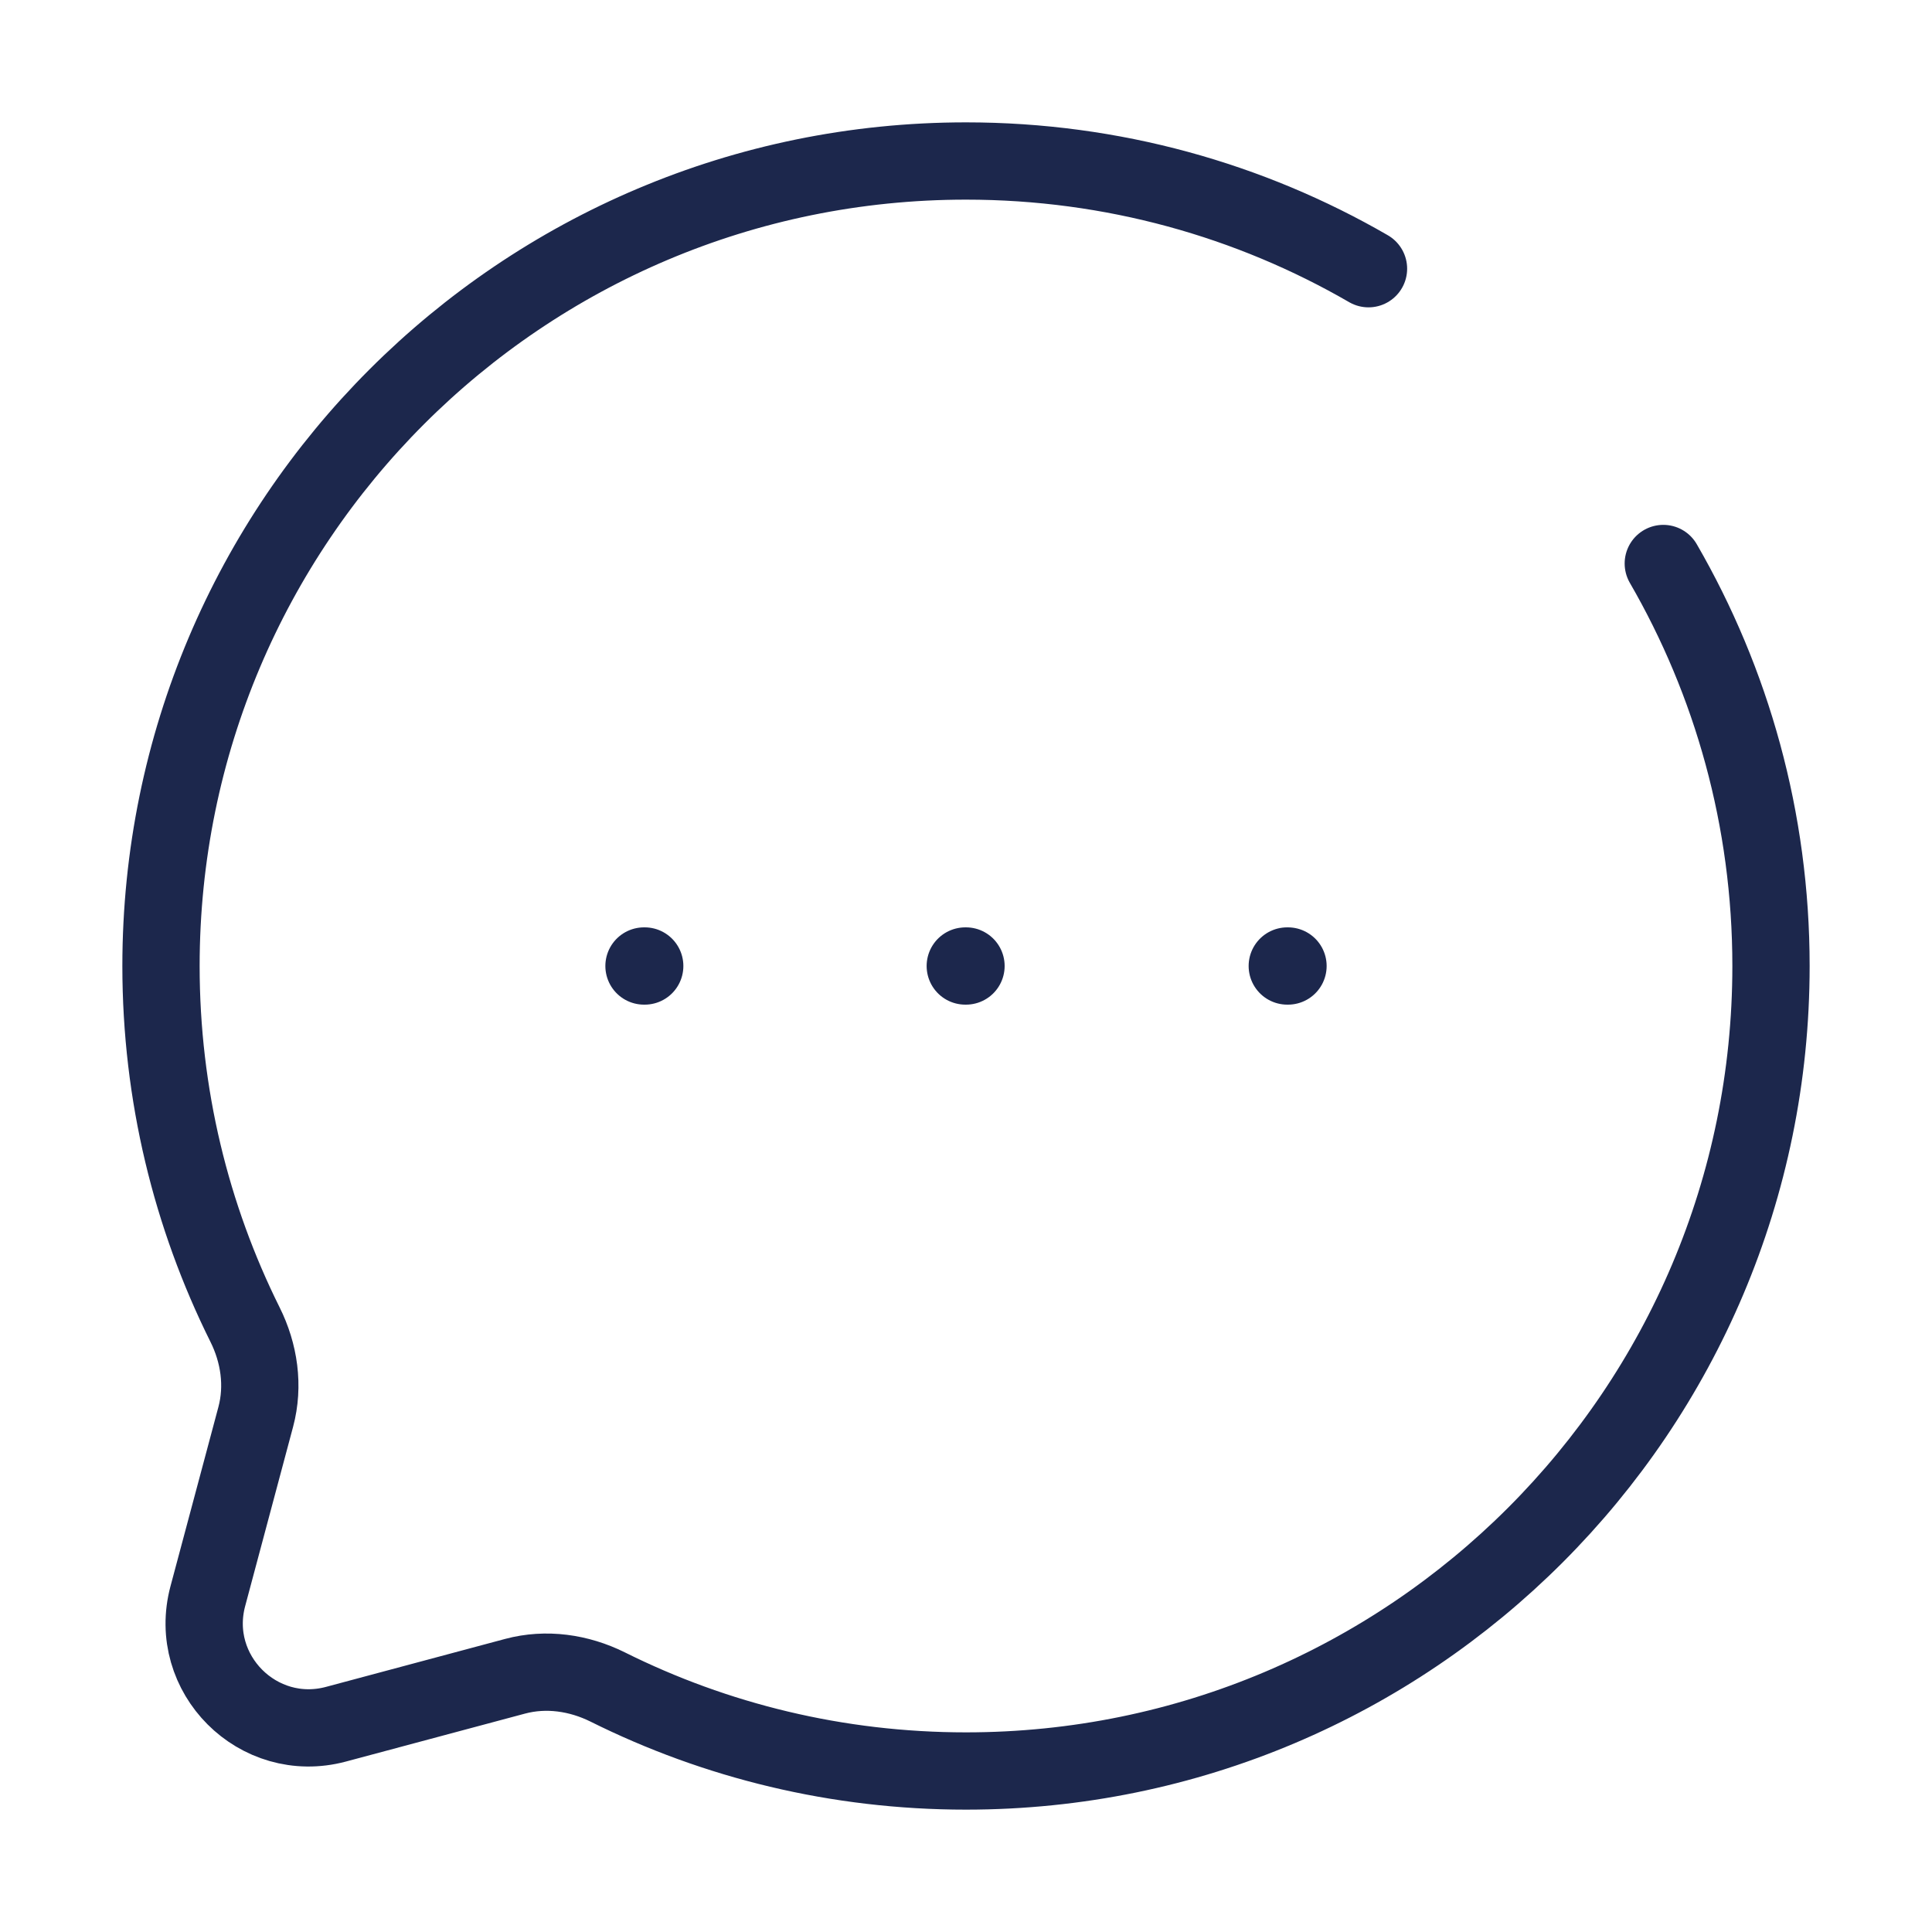
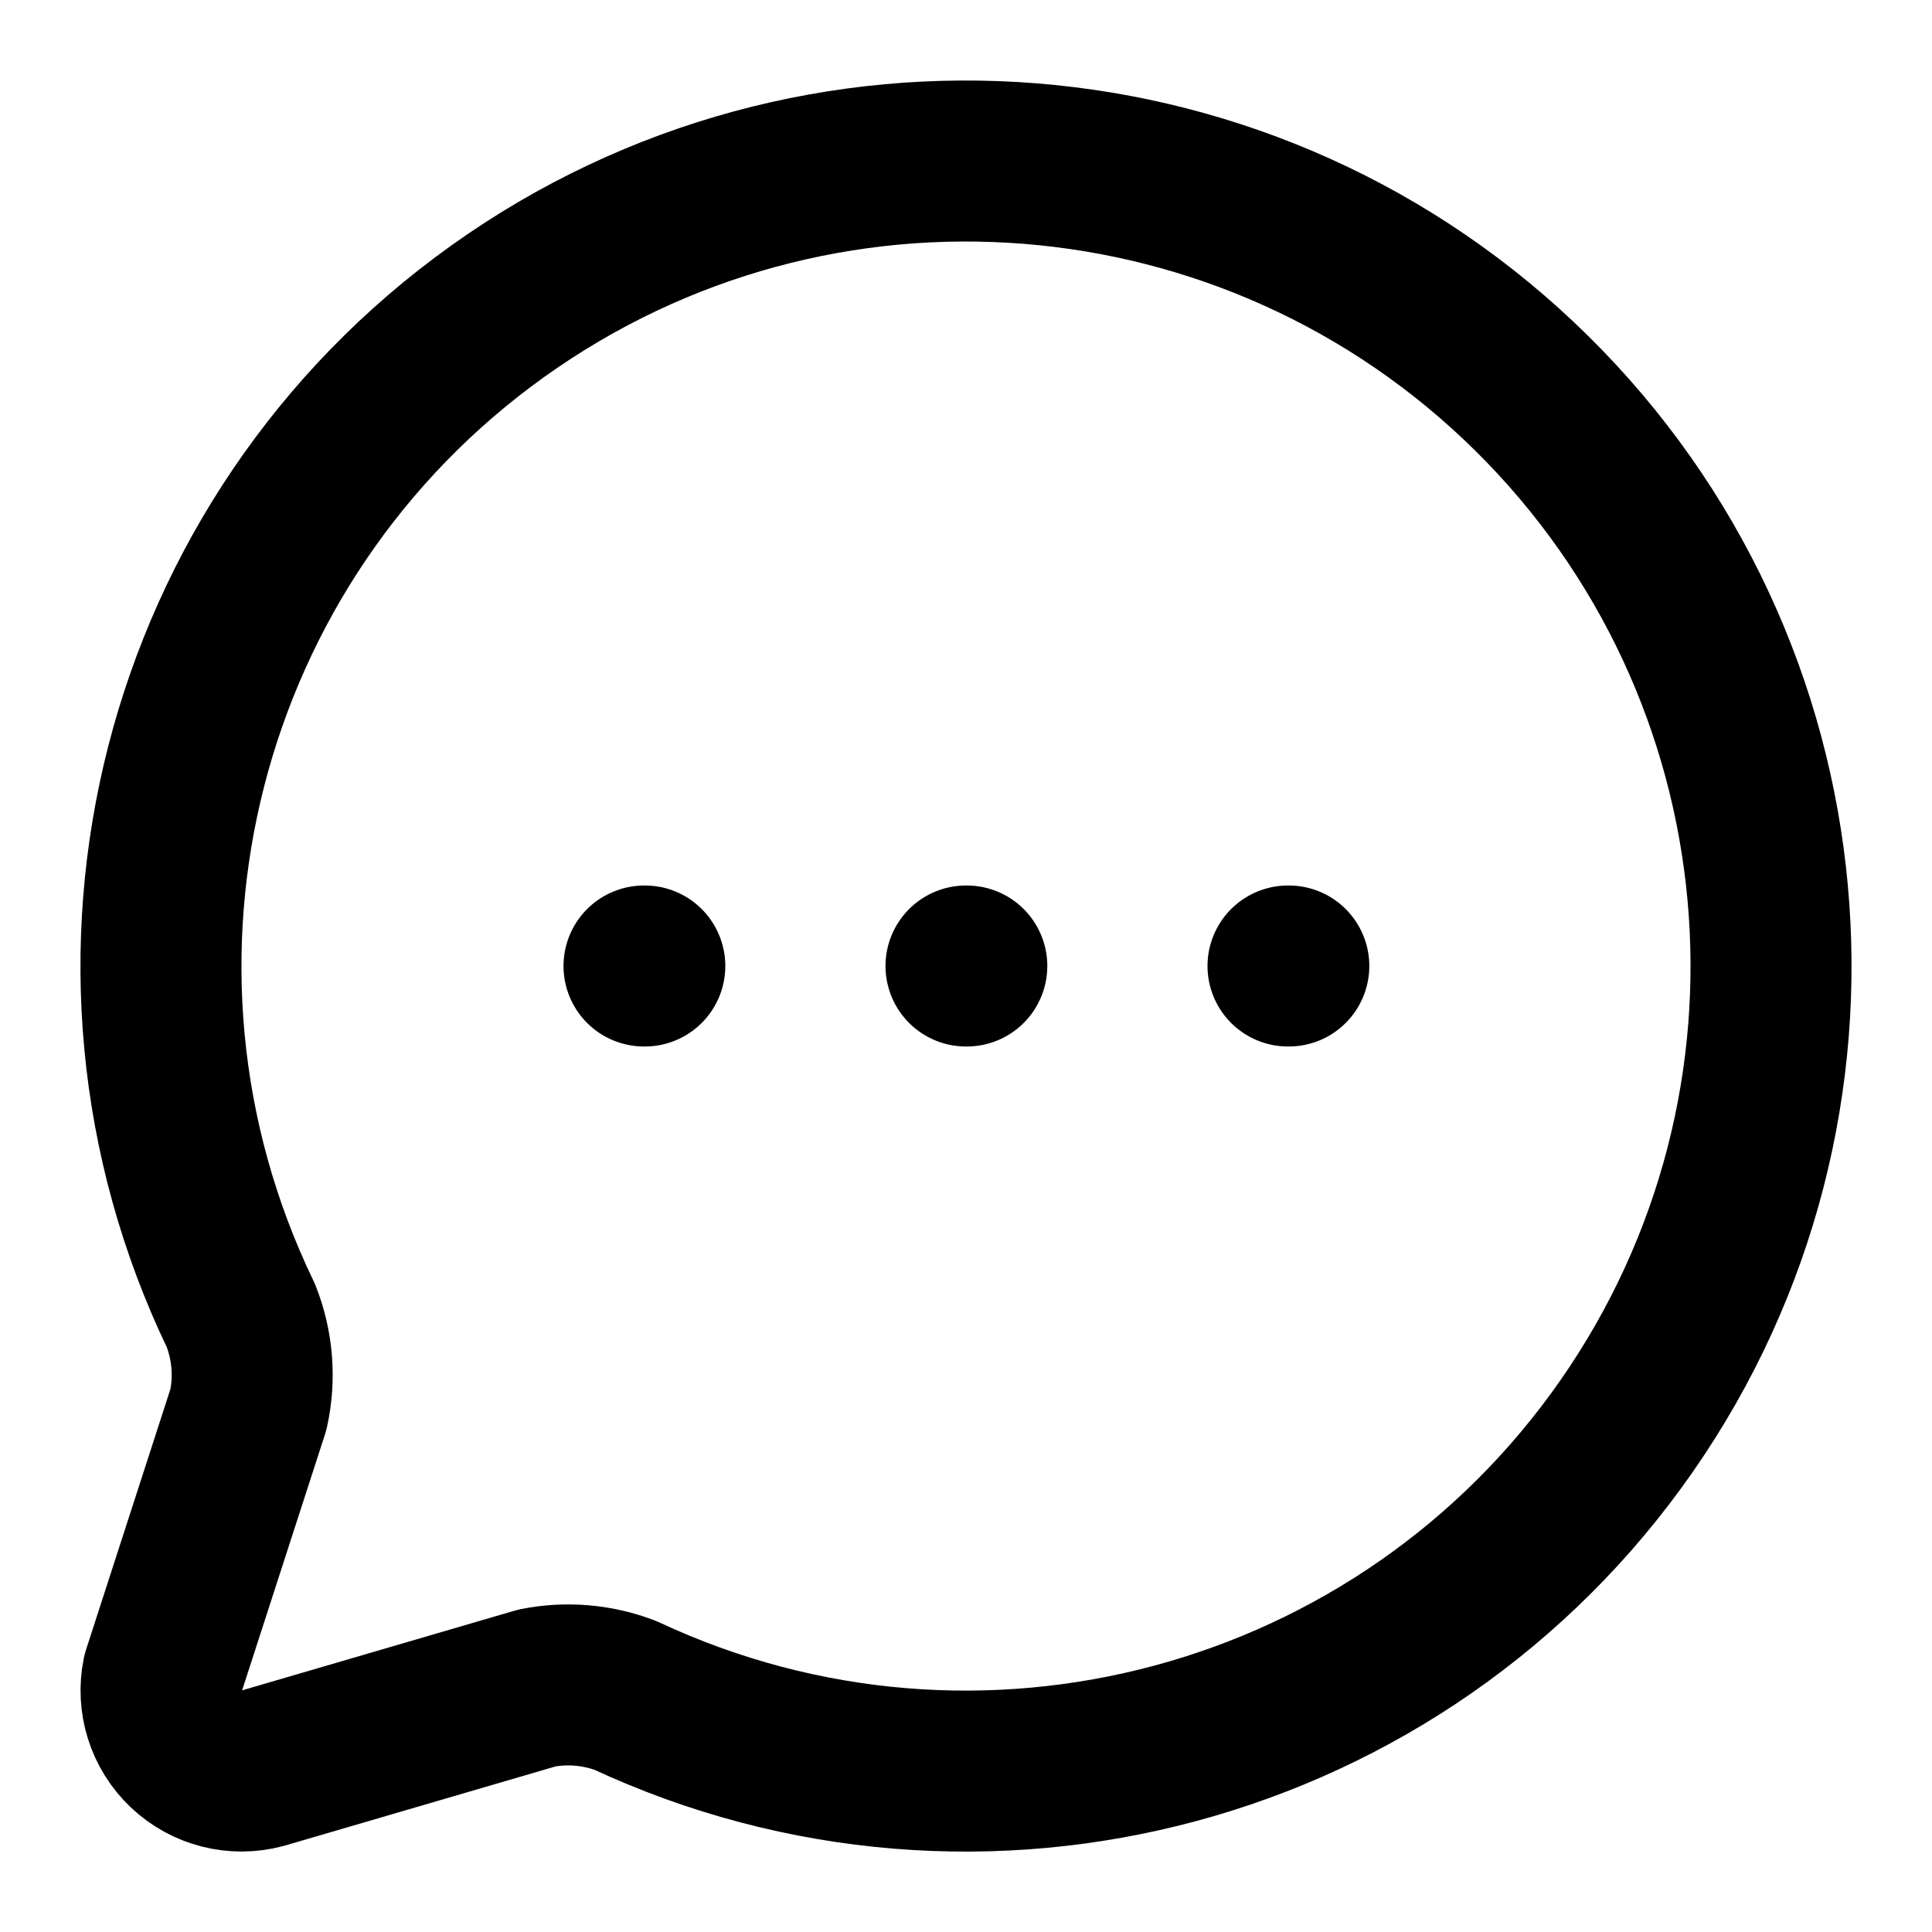
- <svg xmlns="http://www.w3.org/2000/svg" width="64px" height="64px" viewBox="0 0 24 24" fill="none" data--h-bstatus="0OBSERVED">
-   <g id="SVGRepo_bgCarrier" stroke-width="0" data--h-bstatus="0OBSERVED" />
-   <g id="SVGRepo_tracerCarrier" stroke-linecap="round" stroke-linejoin="round" data--h-bstatus="0OBSERVED" />
-   <g id="SVGRepo_iconCarrier" data--h-bstatus="0OBSERVED">
-     <path d="M17 3.338C15.529 2.487 13.821 2 12 2C6.477 2 2 6.477 2 12C2 13.6 2.376 15.112 3.043 16.453C3.221 16.809 3.28 17.216 3.177 17.601L2.582 19.827C2.323 20.793 3.207 21.677 4.173 21.419L6.399 20.823C6.784 20.72 7.191 20.779 7.548 20.956C8.888 21.624 10.4 22 12 22C17.523 22 22 17.523 22 12C22 10.179 21.513 8.471 20.662 7" stroke="#1C274C" stroke-width="0.96" stroke-linecap="round" data--h-bstatus="0OBSERVED" />
-     <path d="M8 12H8.009M11.991 12H12M15.991 12H16" stroke="#1C274C" stroke-width="0.96" stroke-linecap="round" stroke-linejoin="round" data--h-bstatus="0OBSERVED" />
-   </g>
+ <svg xmlns="http://www.w3.org/2000/svg" width="24" height="24" viewBox="0 0 24 24" fill="none" stroke="currentColor" stroke-width="2" stroke-linecap="round" stroke-linejoin="round" class="lucide lucide-message-circle-more-icon lucide-message-circle-more">
+   <path d="M2.992 16.342a2 2 0 0 1 .094 1.167l-1.065 3.29a1 1 0 0 0 1.236 1.168l3.413-.998a2 2 0 0 1 1.099.092 10 10 0 1 0-4.777-4.719" data--h-bstatus="0OBSERVED" />
+   <path d="M8 12h.01" data--h-bstatus="0OBSERVED" />
+   <path d="M12 12h.01" data--h-bstatus="0OBSERVED" />
+   <path d="M16 12h.01" data--h-bstatus="0OBSERVED" />
</svg>
